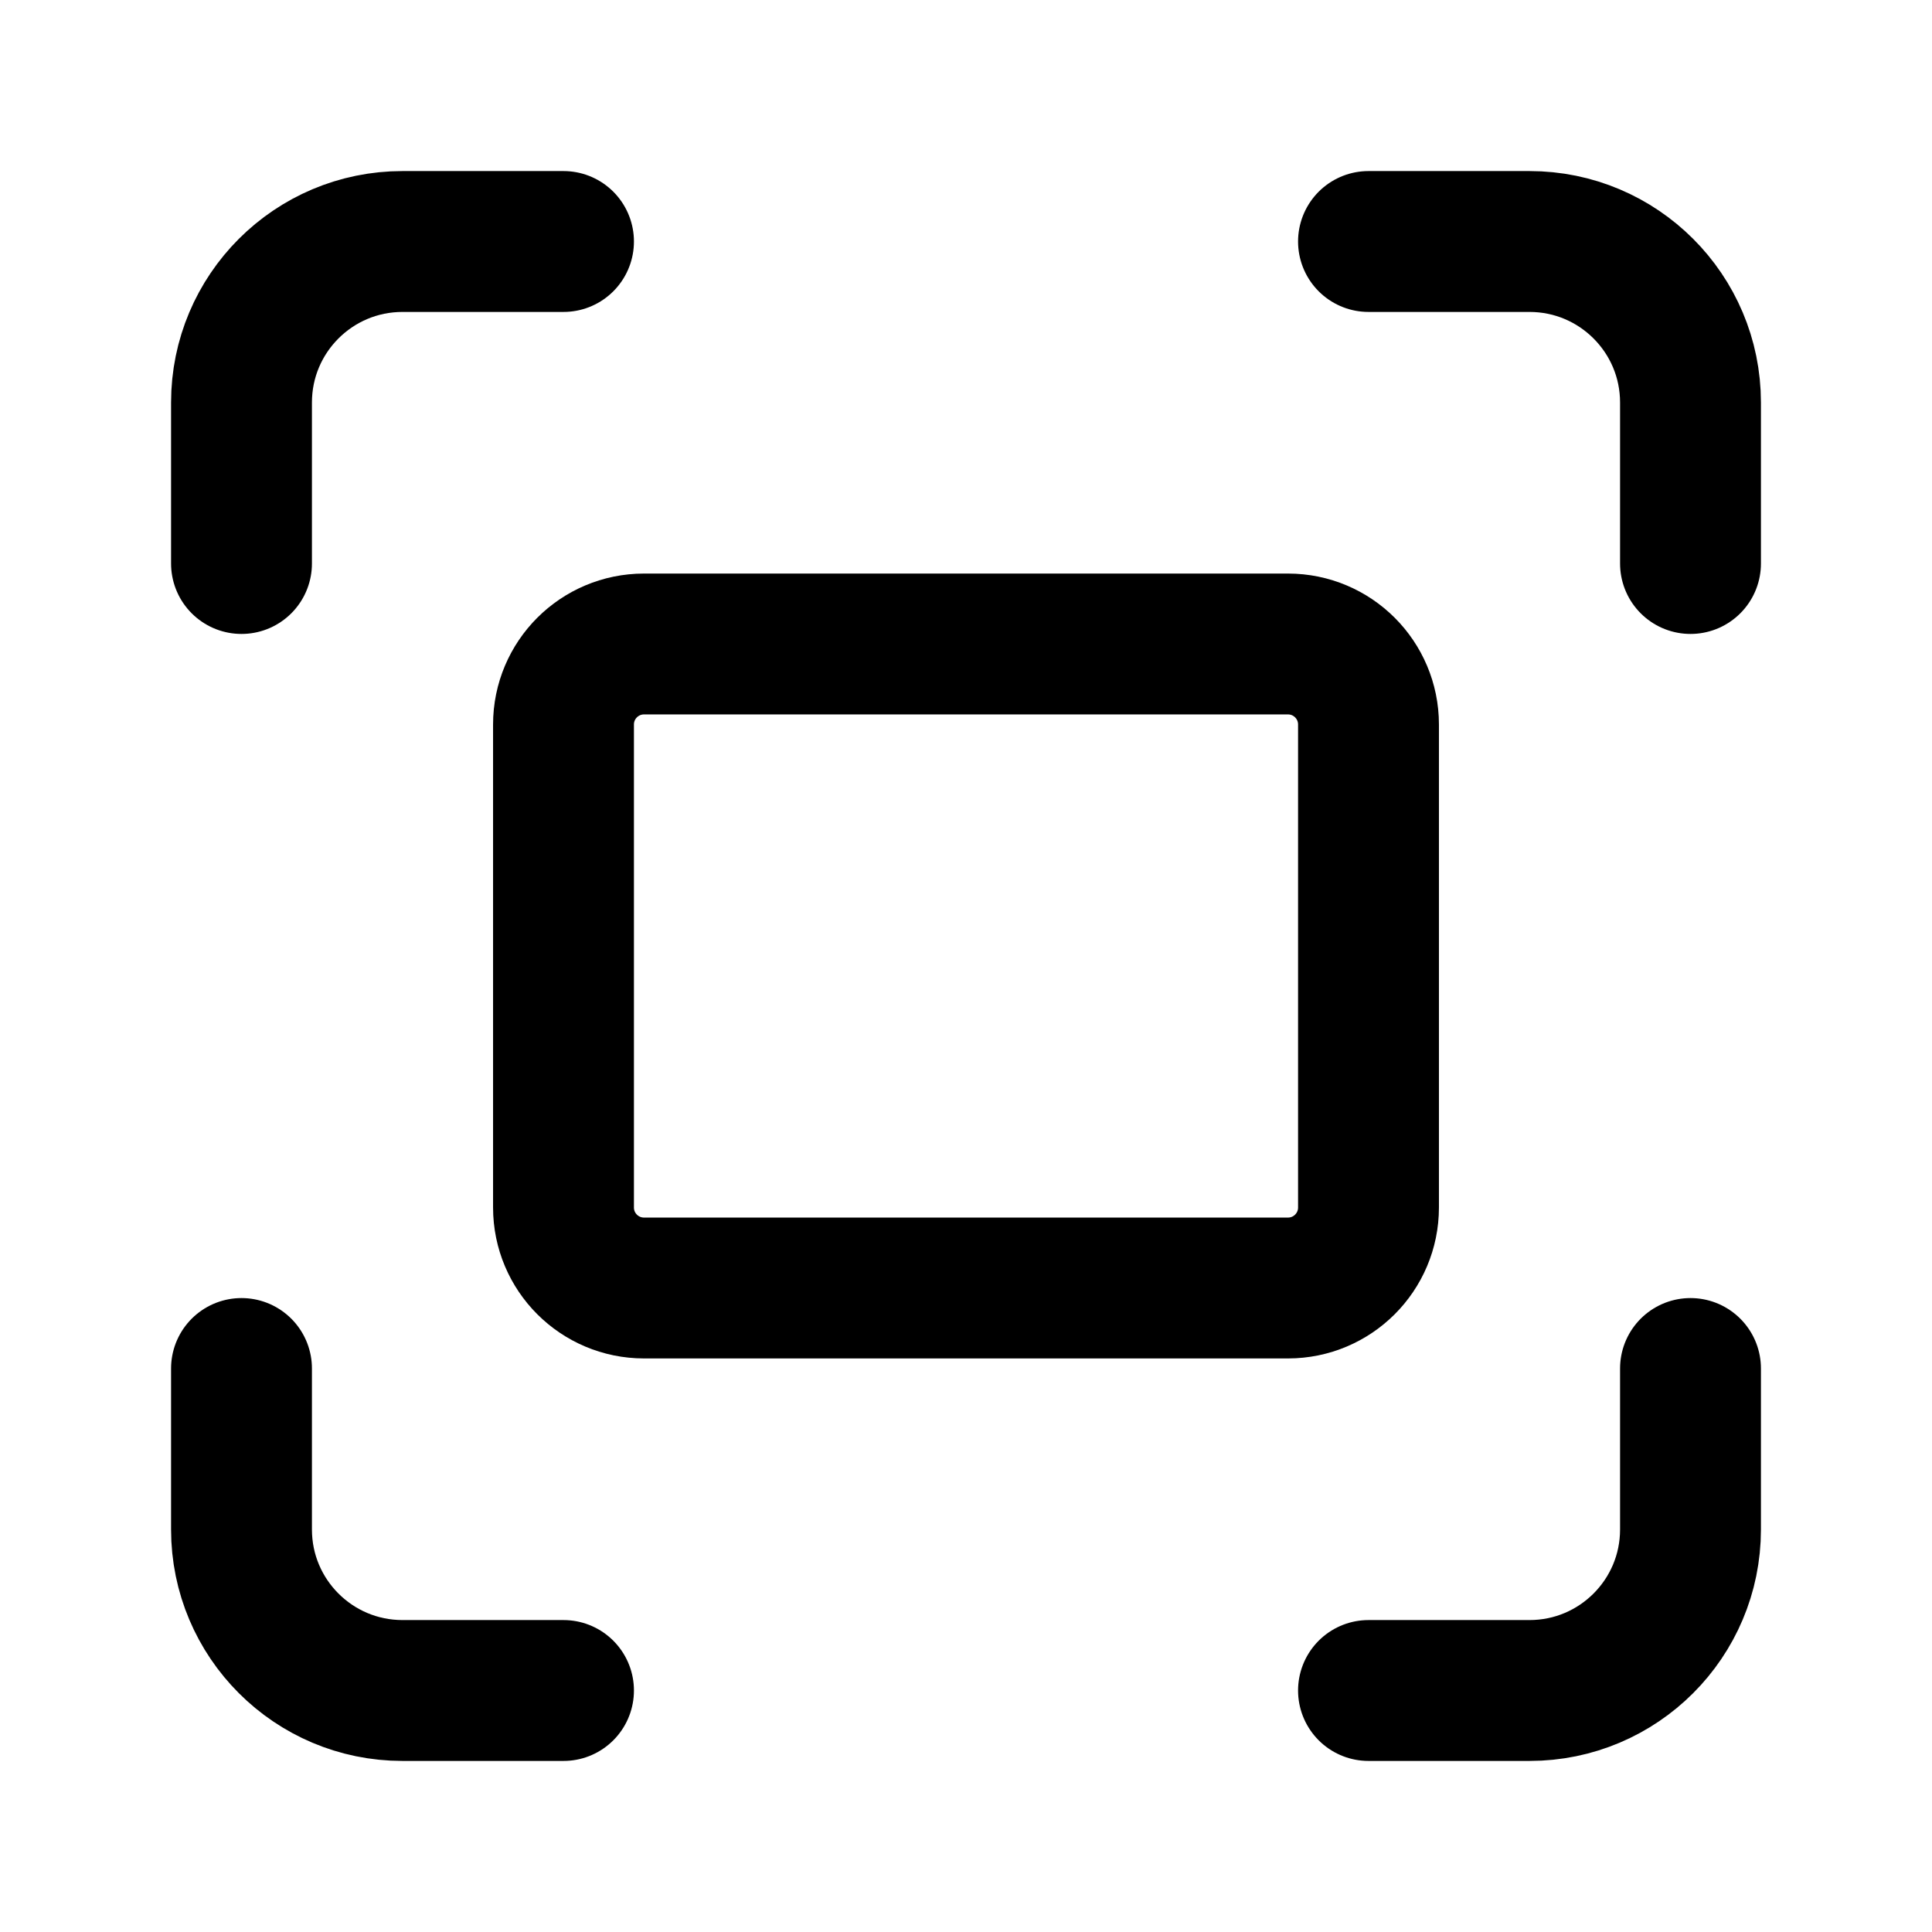
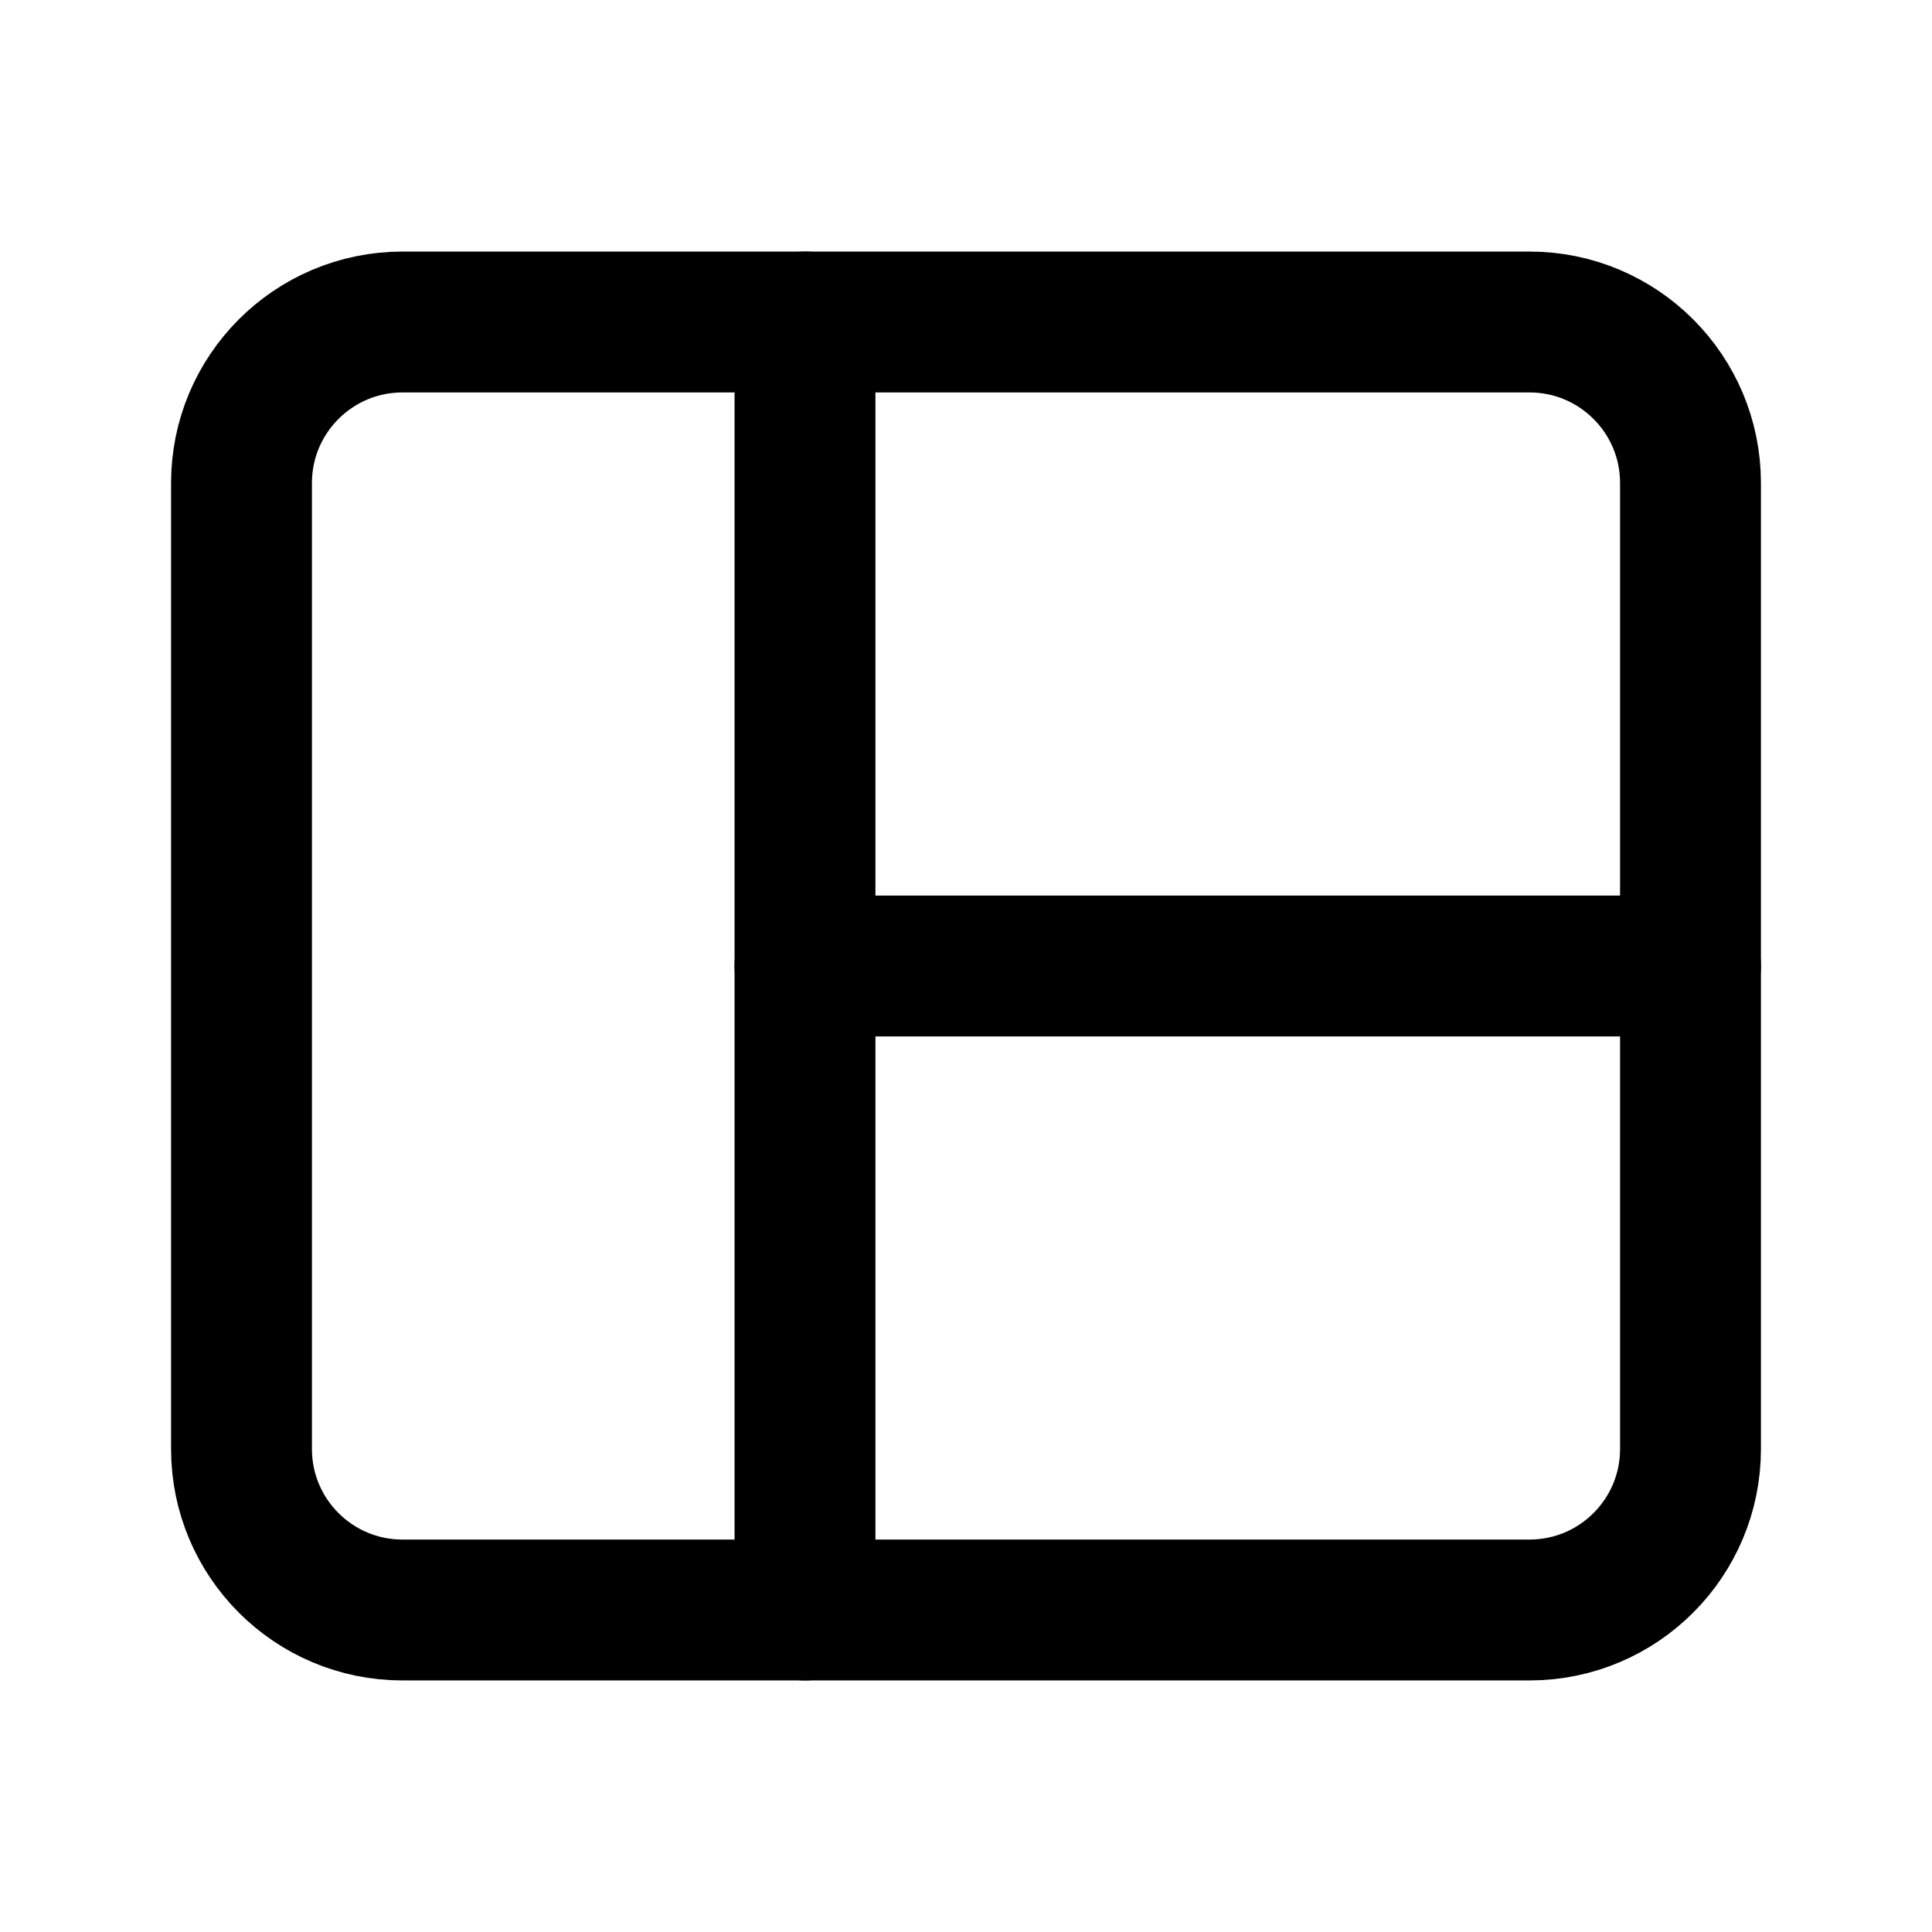
<svg xmlns="http://www.w3.org/2000/svg" width="24" height="24" viewBox="0 0 24 24" fill="none" stroke="currentColor" stroke-width="1.75" stroke-linecap="round" stroke-linejoin="round">
-   <path d="M3 7V5a2 2 0 0 1 2-2h2" />
-   <path d="M17 3h2a2 2 0 0 1 2 2v2" />
-   <path d="M21 17v2a2 2 0 0 1-2 2h-2" />
-   <path d="M7 21H5a2 2 0 0 1-2-2v-2" />
-   <rect width="10" height="8" x="7" y="8" rx="1" />
+   <rect width="18" height="16" x="3" y="4" rx="2" />
+   <path d="M10 4v16" />
+   <path d="M10 12h11" />
</svg>
